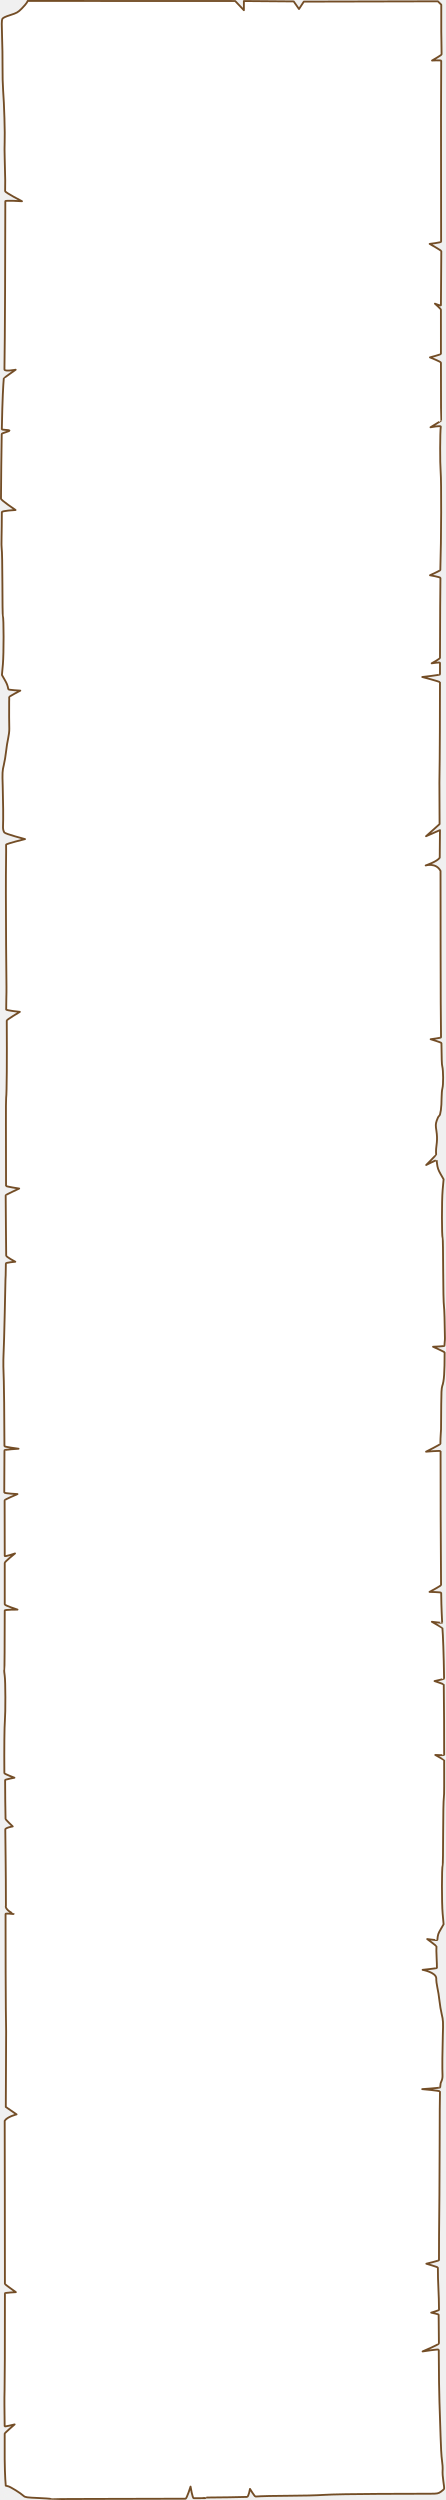
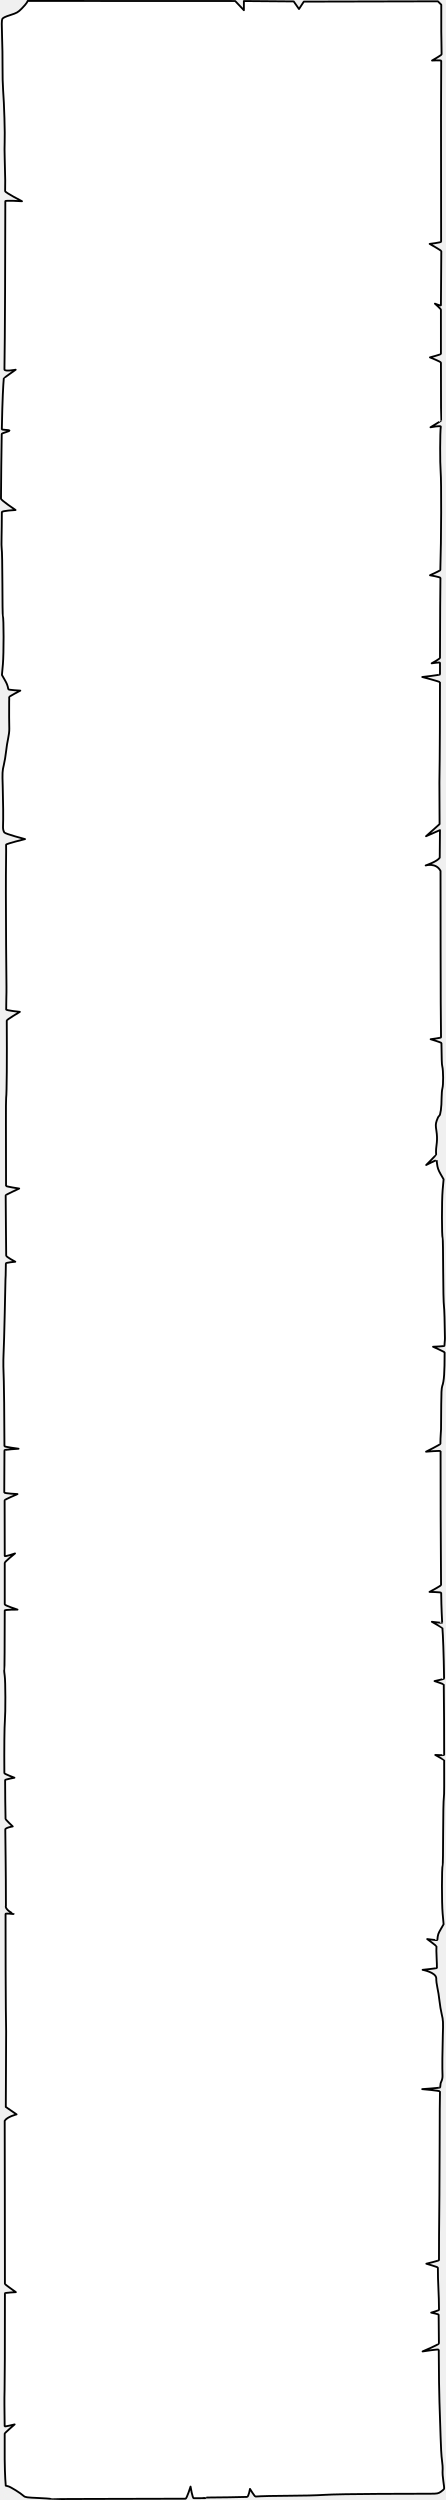
<svg xmlns="http://www.w3.org/2000/svg" version="1.1" id="svg1" width="600" height="3364" viewBox="0 0 600 3364" xml:space="preserve">
  <defs id="defs1">
    <filter style="color-interpolation-filters:sRGB" id="filter34" x="-0.021" y="-0.008" width="1.042" height="1.015">
      <feFlood result="flood" in="SourceGraphic" flood-opacity="1" flood-color="rgb(51,45,18)" id="feFlood33" />
      <feGaussianBlur result="blur" in="SourceGraphic" stdDeviation="10" id="feGaussianBlur33" />
      <feOffset result="offset" in="blur" dx="0" dy="0" id="feOffset33" />
      <feComposite result="comp1" operator="out" in="flood" in2="offset" id="feComposite33" />
      <feComposite result="comp2" operator="in" in="comp1" in2="SourceGraphic" id="feComposite34" />
    </filter>
    <clipPath clipPathUnits="userSpaceOnUse" id="clipPath35">
      <path style="mix-blend-mode:normal;fill:#000000;fill-opacity:1;stroke:none;stroke-width:2.501;stroke-linecap:round;stroke-linejoin:round;stroke-dasharray:none;stroke-opacity:1" d="m 68.853,3362.656 c -0.355,-0.355 -8.314,-0.966 -17.687,-1.357 -15.016,-0.627 -17.304,-0.949 -19.242,-2.701 -4.368,-3.949 -17.478,-12.149 -20.792,-13.005 l -3.389,-0.875 -0.639,-8.935 c -0.351,-4.914 -0.709,-17.03 -0.794,-26.924 -0.085,-9.894 0.106,-23.209 0.005,-34.202 -0.01,-0.769 13.38,-12.377 13.38,-12.377 0,0 -13.415,3.349 -13.421,2.567 -0.237,-26.978 -0.536,-32.628 -0.108,-49.434 0.303,-11.886 0.455,-54.74 0.449,-129.55 -10e-5,-0.794 14.718,-1.542 14.718,-1.542 0,0 -14.719,-10.338 -14.719,-11.138 -0.01,-36.313 -0.048,-74.644 -0.127,-123.279 l -0.156,-96.108 c 3.111,-5.423 15.962,-8.672 15.962,-8.672 l -14.49,-9.99 0.233,-49.971 c 0.128,-27.484 0.225,-50.646 0.215,-51.47 -0.01,-0.825 -0.185,-14.542 -0.389,-30.482 -0.196,-15.304 -0.363,-70.764 -0.384,-127.858 -4e-4,-1.111 10.984,0.216 10.984,0.216 -0.036,0.083 -12.224,-5.935 -10.5,-11.22 -0.01,-50.247 -0.785,-88.953 -0.845,-102.557 -0.011,-2.469 10.024,-4.141 10.024,-4.141 0,0 -9.644,-9.067 -9.678,-10.176 -0.486,-15.586 -0.364,-31.164 -0.573,-52.181 -0.01,-0.828 12.54,-3.2 12.54,-3.2 0,0 -13.555,-5.06 -13.564,-6.126 -0.284,-33.027 0.066,-62.714 0.69,-70.033 0.987,-11.584 0.855,-54.069 -0.189,-60.797 -0.625,-4.031 -0.876,-7.751 -0.557,-8.267 0.334,-0.541 0.512,-33.382 0.565,-79.78 0,-1.279 17.185,-1.2 17.185,-1.2 0,0 -17.178,-5.557 -17.177,-7.019 0.014,-17.287 0.012,-36.198 0,-55.851 0,-1.619 13.832,-12.71 13.832,-12.71 0,0 -13.839,4.823 -13.84,3.309 -0.026,-25.21 -0.075,-49.45 -0.144,-74.804 0,-1.027 17.285,-8.386 17.285,-8.386 0,0 -17.785,-0.841 -17.789,-2.091 -0.059,-20.492 0.356,-38.63 0.273,-56.843 0,-0.944 18.982,-2.077 18.982,-2.077 0,0 -19.004,-2.514 -19.008,-3.393 -0.218,-46.093 -0.508,-80.738 -0.842,-87.327 -0.637,-12.572 -0.797,-27.979 -0.376,-35.979 0.406,-7.696 1.135,-32.656 1.621,-55.468 0.485,-22.812 0.93,-43.275 0.989,-45.474 0.023,-0.862 0.524,-7.321 0.533,-21.683 8e-4,-1.242 12.693,-2.308 12.693,-2.308 0,0 -12.262,-6.46 -12.261,-8.228 0.01,-21.182 -0.667,-48.872 -0.685,-81.18 -3e-4,-0.682 18.181,-9.069 18.181,-9.069 0,0 -17.697,-2.62 -17.698,-3.559 -0.041,-67.534 -0.405,-114.622 0.134,-118.431 0.862,-6.088 1.182,-51.215 0.843,-104.058 -0.01,-1.28 17.608,-11.709 17.608,-11.709 0,0 -18.381,-1.851 -18.391,-3.189 -0.086,-11.242 0.527,-19.875 0.381,-30.858 -0.334,-25.01 -0.685,-81.003 -0.781,-124.428 -0.088,-39.901 0.578,-56.06 0.267,-66.424 -0.04,-1.337 25.474,-7.555 25.474,-7.555 0,0 -26.536,-6.912 -27.875,-8.973 -1.547,-2.381 -1.872,-5.627 -1.718,-8.495 0.437,-8.13 0.233,-34.13 -0.423,-54.015 -0.584,-17.704 -0.45,-20.327 1.425,-27.984 1.138,-4.647 2.535,-12.946 3.104,-18.443 0.569,-5.497 1.816,-13.367 2.77,-17.49 0.955,-4.123 1.653,-9.969 1.551,-12.992 -0.194,-5.8 -0.283,-24.709 -0.172,-36.479 0.033,-3.462 0.208,-3.374 0.02,-6.144 -0.072,-1.054 14.98,-8.774 14.98,-8.774 0,0 -15.979,-0.875 -16.133,-1.82 -0.862,-5.276 -2.153,-8.018 -4.577,-12.245 l -4.012,-6.996 1.294,-14.492 c 1.256,-14.066 1.225,-62.74 -0.041,-64.789 -0.316,-0.511 -0.599,-20.127 -0.628,-43.59 -0.03,-23.463 -0.459,-44.794 -0.953,-47.403 -0.699,-3.687 0.176,-19.658 0.212,-48.798 0,-2.027 18.424,-2.903 18.424,-2.903 0,0 -19.611,-13.18 -19.602,-15.255 0.06,-13.886 0.19,-25.914 0.393,-43.608 0.192,-16.828 0.405,-31.199 0.63,-43.522 0.019,-1.016 10.421,-3.478 10.439,-4.466 0.021,-1.134 -10.34,-0.791 -10.319,-1.889 0.854,-43.266 1.866,-59.065 2.653,-68.418 0.041,-0.483 15.972,-11.636 15.972,-11.636 0,0 -15.168,2.907 -15.105,-0.421 0.729,-38.463 1.16,-164.979 1.175,-226.304 3e-4,-1.419 22.431,0.04 22.431,0.04 0,0 -22.678,-11.694 -22.681,-13.599 -0.014,-8.003 0.188,-10.632 0.125,-14.612 -0.355,-22.622 -1.251,-40.436 -0.752,-50.922 0.549,-11.527 -0.656,-52.366 -2.064,-69.96 -0.528,-6.596 -0.885,-20.988 -0.794,-31.982 0.091,-10.994 -0.2,-29.451 -0.646,-41.016 -0.596,-15.419 -0.503,-21.605 0.347,-23.194 0.83,-1.552 3.915,-3.05 10.869,-5.277 8.797,-2.819 10.238,-3.645 15.337,-8.788 3.095,-3.122 6.156,-6.69 6.802,-7.929 l 1.174,-2.252 279.207,0.123 11.67,12.36 3e-4,-12.355 285.077,0.125 31.233,0.527 5.15,25.061 4.634,-25.569 143.739,0.063 -0.964,13.617 9.034,-13.614 189.137,0.328 7.116,10.23 6.486,-9.986 180.391,-0.404 2.276,2.276 2.276,2.276 v 36.202 c 0,9.481 0.468,18.643 0.44,30.681 0,0.941 -12.874,8.253 -12.874,8.253 0,0 12.377,-0.676 12.375,0.242 -0.029,11.308 -0.066,22.218 -0.106,30.506 -0.088,18.414 -0.164,38.653 -0.168,44.974 -0.05,65.976 0.157,120.295 0.135,168.017 -6e-4,1.207 -15.405,2.995 -15.405,2.995 0,0 15.645,8.742 15.644,9.768 -0.013,28.762 -0.505,50.21 -0.507,72.868 -10e-5,1.007 -8.07,-2.232 -8.07,-2.232 0,0 8.07,7.13 8.07,8.069 -8e-4,23.877 0,41.966 0.017,59.46 7e-4,1.011 -14.778,4.759 -14.778,4.759 0,0 14.782,5.887 14.783,7.018 0.049,58.347 0.179,77.605 0.401,77.965 0.166,0.269 -14.441,9.083 -14.441,9.083 0,0 14.155,-2.709 13.866,-0.845 -1.044,6.729 -1.176,49.213 -0.189,60.797 1.065,12.492 0.869,90.949 -0.456,132.165 -0.023,0.723 -13.903,6.998 -13.903,6.998 0,0 14.06,2.407 14.052,3.616 -0.065,10.509 -0.606,54.333 -0.613,107.576 0,1.247 -11.2,7.324 -11.2,7.324 0,0 11.2,-1.74 11.2,-0.819 0,5.257 -0.01,10.518 -0.011,15.75 -6e-4,0.79 -23.823,3.461 -23.823,3.461 0,0 23.82,6.149 23.82,7.099 -0.033,49.824 -0.197,90.626 -0.369,104.106 -0.204,15.941 -0.379,29.658 -0.389,30.483 -0.01,0.825 0.087,23.986 0.215,51.47 l 0.022,4.795 -18.23,16.301 18.74,-8.22 -0.3,37.095 c -3.129,5.114 -18.923,10.456 -18.923,10.456 0,0 13.971,-4.206 19.981,7.365 l 0.11,105.024 c 0.059,56.842 0.218,94.559 0.558,118.922 0.011,0.788 -13.961,2.508 -13.961,2.508 0,0 14.505,4.353 14.517,5.143 0.351,21.729 0.39,28.55 1.162,31.421 1.404,5.221 1.515,25.003 0.166,29.476 -0.579,1.92 -1.073,7.542 -1.097,12.493 -0.065,13.296 -1.452,23.632 -3.312,24.673 -0.855,0.478 -2.324,3.312 -3.264,6.296 -1.525,4.84 -1.569,6.335 -0.4,13.849 0.867,5.572 1.047,10.915 0.534,15.786 -0.727,6.895 -1.358,9.263 -0.921,16.211 0.031,0.487 -13.397,13.901 -13.397,13.901 0,0 14.058,-7.09 14.1,-6.599 0.123,1.434 0.27,2.879 0.442,4.338 0.7,5.944 1.713,8.944 4.894,14.492 l 4.012,6.996 -1.294,14.492 c -1.25,13.997 -1.228,62.736 0.029,64.77 0.309,0.501 0.617,19.976 0.682,43.277 0.066,23.301 0.539,44.904 1.052,48.006 0.512,3.102 1.105,22.544 1.317,43.203 0.042,4.059 -0.661,6.676 -0.652,10.292 0,0.758 -15.352,1.276 -15.352,1.276 0,0 15.598,6.931 15.597,7.711 -0.044,27.426 -0.682,38.306 -3.244,45.312 -0.881,2.409 -1.295,10.033 -1.329,24.486 -0.028,11.543 -0.143,26.61 -0.258,33.481 -0.076,4.595 -0.843,9.371 -0.849,19.687 -6e-4,0.868 -19.312,10.536 -19.312,10.536 0,0 19.553,-1.657 19.554,-0.704 0.017,45.37 0.056,125.458 0.622,180.143 0.011,1.025 -15.506,9.235 -15.506,9.235 0,0 15.679,0.288 15.689,1.206 0.238,21.906 1.087,34.106 1.299,40.252 0.017,0.502 -13.847,-1.253 -13.847,-1.253 0,0 14.179,8.137 14.198,8.36 0.795,9.444 1.749,34.056 2.261,68.201 0.01,0.469 -12.846,3.229 -12.846,3.229 0,0 12.394,4.117 12.4,4.539 0.47,32.253 0.519,65.299 0.538,94.99 3e-4,0.426 -11.957,-0.122 -11.957,-0.122 0,0 11.957,6.615 11.957,6.918 0,29.316 0.22,47.24 -0.422,50.625 -0.495,2.608 -0.923,23.94 -0.953,47.403 -0.03,23.463 -0.312,43.078 -0.628,43.59 -1.266,2.049 -1.297,50.723 -0.041,64.789 l 1.294,14.492 -4.012,6.996 c -3.101,5.408 -3.775,6.645 -4.419,14.278 -0.038,0.454 -13.641,-1.347 -13.641,-1.347 0,0 12.508,9.246 12.484,9.725 -0.119,2.365 -0.16,3.484 -0.133,6.327 0.07,7.352 0.799,14.819 0.728,22.807 -0.01,0.597 -19.255,2.542 -19.255,2.542 0,0 17.615,3.25 18.357,11.13 -0.101,3.023 0.597,8.87 1.551,12.992 0.955,4.123 2.201,11.993 2.77,17.49 0.569,5.497 1.966,13.796 3.104,18.443 1.876,7.657 2.009,10.279 1.425,27.984 -0.656,19.885 -0.86,45.885 -0.423,54.015 0.154,2.868 -0.469,5.946 -1.718,8.495 -0.702,1.432 -1.153,2.727 -1.453,7.681 -0.044,0.724 -24.156,2.296 -24.156,2.296 0,0 23.961,2.044 23.928,3.159 -0.304,10.431 -0.366,30.232 -0.454,69.816 -0.096,43.425 -0.462,99.417 -0.813,124.428 -0.144,10.264 -0.015,19.947 -0.1,32.766 0,0.685 -16.99,4.763 -16.99,4.763 0,0 15.512,4.497 15.507,5.186 -0.119,19.727 1.526,35.415 1.534,56.935 2e-4,0.649 -10.53,3.706 -10.53,3.706 0,0 10.045,2.06 10.045,2.756 0,14.475 0.29,25.38 0.352,38.819 0.01,1.213 -21.953,10.631 -21.953,10.631 0,0 21.739,-3.428 21.744,-2.373 0.173,31.801 0.494,59.775 0.939,70.183 0.54,12.643 1.224,33.556 1.52,46.473 0.296,12.918 1.135,27.309 1.865,31.982 0.73,4.672 1.12,10.969 0.866,13.992 -0.254,3.023 0.198,9.521 1.003,14.439 0.805,4.918 1.253,9.49 0.996,10.16 -0.257,0.67 -2.204,2.422 -4.327,3.893 -3.564,2.471 -4.646,2.677 -14.163,2.708 -5.667,0.018 -36.383,0.108 -68.256,0.2 -32.317,0.093 -65.244,0.685 -74.438,1.338 -9.068,0.644 -30.698,1.187 -48.067,1.207 -17.369,0.02 -37.378,0.492 -44.463,1.05 -1.263,0.099 -7.476,-10.306 -7.476,-10.306 0,0 -1.856,10.734 -3.956,10.796 -12.87,0.384 -33.526,0.721 -53.906,0.848 -28.851,0.179 -53.805,0.71 -55.454,1.181 -0.306,0.088 -6.554,0.165 -17.683,0.232 -1.514,0.01 2.85,-14.358 2.85,-14.358 0,0 -11.013,14.402 -12.809,14.41 -67.172,0.308 -240.084,-0.086 -403.22,-0.057 -0.419,1e-4 -7.719,-14.385 -7.719,-14.385 0,0 0.3,14.87 -0.111,14.87 -44.008,0.01 -84.441,-0.96 -123.667,-0.958 -1.774,1e-4 -4.309,-15.661 -4.309,-15.661 0,0 -5.057,16.303 -6.763,16.303 -104.308,0 -180.467,0.708 -180.779,0.395 z" id="path35" />
    </clipPath>
    <filter style="color-interpolation-filters:sRGB" id="filter49" x="-0.021" y="-0.008" width="1.042" height="1.015">
      <feFlood result="flood" in="SourceGraphic" flood-opacity="1" flood-color="rgb(96,64,32)" id="feFlood48" />
      <feGaussianBlur result="blur" in="SourceGraphic" stdDeviation="10" id="feGaussianBlur48" />
      <feOffset result="offset" in="blur" dx="0" dy="0" id="feOffset48" />
      <feComposite result="comp1" operator="out" in="flood" in2="offset" id="feComposite48" />
      <feComposite result="comp2" operator="in" in="comp1" in2="SourceGraphic" id="feComposite49" />
    </filter>
  </defs>
  <g id="g1">
-     <path style="mix-blend-mode:normal;fill:#ffffff;fill-opacity:1;stroke:#734d26;stroke-width:2.501;stroke-linecap:round;stroke-linejoin:round;stroke-dasharray:none;stroke-opacity:1" d="m 68.858,3362.656 c -0.355,-0.355 -8.314,-0.966 -17.687,-1.357 -15.016,-0.627 -17.304,-0.949 -19.242,-2.701 -4.368,-3.949 -17.478,-12.149 -20.792,-13.005 l -3.389,-0.875 -0.639,-8.935 c -0.351,-4.914 -0.709,-17.03 -0.794,-26.924 -0.085,-9.894 0.106,-23.209 0,-34.202 -0.01,-0.769 13.38,-12.377 13.38,-12.377 0,0 -13.415,3.349 -13.421,2.567 -0.237,-26.978 -0.536,-32.628 -0.108,-49.434 0.303,-11.886 0.455,-54.74 0.449,-129.55 -10e-5,-0.794 14.718,-1.542 14.718,-1.542 0,0 -14.719,-10.338 -14.719,-11.138 -0.01,-36.313 -0.048,-74.644 -0.127,-123.279 l -0.156,-96.108 c 3.111,-5.423 15.962,-8.672 15.962,-8.672 l -14.49,-9.99 0.233,-49.971 c 0.128,-27.484 0.225,-50.646 0.215,-51.47 -0.01,-0.825 -0.185,-14.542 -0.389,-30.482 -0.196,-15.304 -0.363,-70.764 -0.384,-127.858 -4e-4,-1.111 10.984,0.216 10.984,0.216 -0.036,0.083 -12.224,-5.935 -10.5,-11.22 -0.01,-50.247 -0.785,-88.953 -0.845,-102.557 -0.011,-2.469 10.024,-4.141 10.024,-4.141 0,0 -9.644,-9.067 -9.678,-10.176 -0.486,-15.586 -0.364,-31.164 -0.573,-52.181 -0.01,-0.828 12.54,-3.2 12.54,-3.2 0,0 -13.555,-5.06 -13.564,-6.126 -0.284,-33.027 0.066,-62.714 0.69,-70.033 0.987,-11.584 0.855,-54.069 -0.189,-60.797 -0.625,-4.031 -0.876,-7.751 -0.557,-8.267 0.334,-0.541 0.512,-33.382 0.565,-79.78 0,-1.279 17.185,-1.2 17.185,-1.2 0,0 -17.178,-5.557 -17.177,-7.019 0.014,-17.287 0.012,-36.198 0,-55.851 0,-1.619 13.832,-12.71 13.832,-12.71 0,0 -13.839,4.823 -13.84,3.309 -0.026,-25.21 -0.075,-49.45 -0.144,-74.804 0,-1.027 17.285,-8.386 17.285,-8.386 0,0 -17.786,-0.841 -17.789,-2.091 -0.059,-20.492 0.355,-38.63 0.273,-56.843 0,-0.944 18.982,-2.077 18.982,-2.077 0,0 -19.004,-2.514 -19.008,-3.393 -0.218,-46.093 -0.508,-80.738 -0.842,-87.327 -0.637,-12.572 -0.797,-27.979 -0.376,-35.979 0.406,-7.696 1.135,-32.656 1.621,-55.468 0.485,-22.812 0.93,-43.275 0.989,-45.474 0.023,-0.862 0.524,-7.321 0.533,-21.683 8e-4,-1.242 12.693,-2.308 12.693,-2.308 0,0 -12.262,-6.46 -12.261,-8.228 0.01,-21.182 -0.667,-48.872 -0.685,-81.18 -3e-4,-0.682 18.181,-9.069 18.181,-9.069 0,0 -17.697,-2.62 -17.698,-3.559 -0.041,-67.534 -0.405,-114.622 0.134,-118.431 0.862,-6.088 1.182,-51.215 0.843,-104.058 -0.01,-1.28 17.608,-11.709 17.608,-11.709 0,0 -18.381,-1.851 -18.391,-3.189 -0.086,-11.242 0.527,-19.875 0.381,-30.858 -0.334,-25.01 -0.685,-81.003 -0.781,-124.428 -0.088,-39.901 0.578,-56.06 0.267,-66.424 -0.04,-1.337 25.474,-7.555 25.474,-7.555 0,0 -26.536,-6.912 -27.875,-8.973 -1.546,-2.381 -1.872,-5.627 -1.718,-8.495 0.437,-8.13 0.233,-34.13 -0.423,-54.015 -0.584,-17.704 -0.45,-20.327 1.425,-27.984 1.138,-4.647 2.535,-12.946 3.104,-18.443 0.569,-5.497 1.816,-13.367 2.77,-17.49 0.955,-4.123 1.653,-9.969 1.551,-12.992 -0.194,-5.8 -0.283,-24.709 -0.172,-36.479 0.033,-3.462 0.208,-3.374 0.02,-6.144 -0.072,-1.054 14.98,-8.774 14.98,-8.774 0,0 -15.979,-0.875 -16.133,-1.82 -0.862,-5.276 -2.153,-8.018 -4.577,-12.245 l -4.012,-6.996 1.294,-14.492 c 1.256,-14.066 1.225,-62.74 -0.041,-64.789 -0.316,-0.511 -0.599,-20.127 -0.628,-43.59 -0.03,-23.463 -0.459,-44.794 -0.953,-47.403 -0.699,-3.687 0.176,-19.658 0.212,-48.798 0,-2.027 18.424,-2.903 18.424,-2.903 0,0 -19.611,-13.18 -19.602,-15.255 0.06,-13.886 0.19,-25.914 0.393,-43.608 0.193,-16.828 0.405,-31.199 0.63,-43.522 0.019,-1.016 10.421,-3.478 10.44,-4.466 0.022,-1.134 -10.341,-0.791 -10.319,-1.889 0.855,-43.266 1.866,-59.065 2.653,-68.418 0.041,-0.483 15.972,-11.636 15.972,-11.636 0,0 -15.168,2.907 -15.105,-0.421 0.729,-38.463 1.16,-164.979 1.175,-226.304 3e-4,-1.419 22.431,0.04 22.431,0.04 0,0 -22.678,-11.694 -22.681,-13.599 -0.014,-8.003 0.188,-10.632 0.125,-14.612 -0.355,-22.622 -1.251,-40.436 -0.752,-50.922 0.549,-11.527 -0.656,-52.366 -2.064,-69.96 -0.528,-6.596 -0.885,-20.988 -0.794,-31.982 0.091,-10.994 -0.2,-29.451 -0.646,-41.016 -0.596,-15.419 -0.503,-21.605 0.347,-23.194 0.83,-1.552 3.915,-3.05 10.869,-5.277 8.797,-2.819 10.238,-3.645 15.337,-8.788 3.095,-3.122 6.156,-6.69 6.802,-7.929 l 1.174,-2.252 279.207,0.123 11.67,12.36 3e-4,-12.355 67.04,0.538 7.116,10.23 6.486,-9.986 180.391,-0.404 2.276,2.276 2.276,2.276 V 42.525 c 0,9.481 0.468,18.643 0.44,30.681 0,0.941 -12.874,8.253 -12.874,8.253 0,0 12.377,-0.676 12.375,0.242 -0.029,11.308 -0.066,22.218 -0.106,30.506 -0.088,18.414 -0.164,38.653 -0.168,44.974 -0.05,65.976 0.157,120.295 0.135,168.017 -6e-4,1.207 -15.405,2.995 -15.405,2.995 0,0 15.645,8.742 15.644,9.768 -0.013,28.762 -0.505,50.21 -0.507,72.868 -1e-4,1.007 -8.07,-2.232 -8.07,-2.232 0,0 8.07,7.13 8.07,8.069 -8e-4,23.877 0,41.966 0.017,59.46 7e-4,1.011 -14.778,4.759 -14.778,4.759 0,0 14.782,5.887 14.783,7.018 0.049,58.347 0.179,77.605 0.401,77.965 0.166,0.269 -14.441,9.083 -14.441,9.083 0,0 14.155,-2.709 13.866,-0.845 -1.044,6.729 -1.176,49.213 -0.189,60.797 1.065,12.492 0.869,90.949 -0.456,132.165 -0.023,0.723 -13.903,6.998 -13.903,6.998 0,0 14.06,2.407 14.052,3.616 -0.065,10.509 -0.606,54.333 -0.613,107.576 0,1.247 -11.2,7.324 -11.2,7.324 0,0 11.2,-1.74 11.2,-0.819 0,5.257 -0.01,10.518 -0.011,15.75 -6e-4,0.79 -23.823,3.461 -23.823,3.461 0,0 23.82,6.149 23.82,7.099 -0.033,49.824 -0.197,90.626 -0.369,104.106 -0.204,15.941 -0.379,29.658 -0.389,30.483 -0.01,0.825 0.087,23.986 0.215,51.47 l 0.022,4.795 -18.23,16.301 18.74,-8.22 -0.3,37.095 c -3.129,5.114 -18.923,10.456 -18.923,10.456 0,0 13.971,-4.206 19.981,7.365 l 0.11,105.024 c 0.059,56.842 0.218,94.559 0.558,118.922 0.011,0.788 -13.961,2.508 -13.961,2.508 0,0 14.505,4.353 14.517,5.143 0.351,21.729 0.39,28.55 1.162,31.421 1.404,5.221 1.515,25.003 0.166,29.476 -0.579,1.92 -1.073,7.542 -1.097,12.493 -0.065,13.296 -1.452,23.632 -3.312,24.673 -0.855,0.478 -2.324,3.312 -3.264,6.296 -1.525,4.84 -1.569,6.335 -0.4,13.849 0.867,5.572 1.047,10.915 0.534,15.786 -0.727,6.895 -1.358,9.263 -0.921,16.211 0.031,0.487 -13.397,13.901 -13.397,13.901 0,0 14.058,-7.09 14.1,-6.599 0.123,1.434 0.27,2.879 0.442,4.338 0.7,5.944 1.713,8.944 4.894,14.492 l 4.012,6.996 -1.294,14.492 c -1.25,13.997 -1.228,62.736 0.029,64.77 0.309,0.501 0.617,19.976 0.682,43.277 0.066,23.301 0.539,44.904 1.052,48.006 0.512,3.102 1.105,22.544 1.317,43.203 0.042,4.059 -0.661,6.676 -0.652,10.292 0,0.758 -15.352,1.276 -15.352,1.276 0,0 15.598,6.931 15.597,7.711 -0.044,27.426 -0.682,38.306 -3.244,45.312 -0.881,2.409 -1.295,10.033 -1.329,24.486 -0.028,11.543 -0.143,26.61 -0.258,33.481 -0.076,4.595 -0.843,9.371 -0.849,19.687 -6e-4,0.868 -19.312,10.536 -19.312,10.536 0,0 19.553,-1.657 19.554,-0.704 0.017,45.37 0.056,125.458 0.622,180.143 0.011,1.025 -15.506,9.235 -15.506,9.235 0,0 15.679,0.288 15.689,1.206 0.238,21.906 1.087,34.106 1.299,40.252 0.017,0.502 -13.847,-1.253 -13.847,-1.253 0,0 14.179,8.137 14.198,8.36 0.795,9.444 1.749,34.056 2.261,68.201 0.01,0.469 -12.846,3.229 -12.846,3.229 0,0 12.394,4.117 12.4,4.539 0.47,32.253 0.519,65.299 0.538,94.99 3e-4,0.426 -11.957,-0.122 -11.957,-0.122 0,0 11.957,6.615 11.957,6.918 0,29.316 0.22,47.24 -0.422,50.625 -0.495,2.608 -0.923,23.94 -0.953,47.403 -0.03,23.463 -0.312,43.078 -0.628,43.59 -1.266,2.049 -1.297,50.723 -0.041,64.789 l 1.294,14.492 -4.012,6.996 c -3.101,5.408 -3.775,6.645 -4.419,14.278 -0.038,0.454 -13.641,-1.347 -13.641,-1.347 0,0 12.508,9.246 12.484,9.725 -0.119,2.365 -0.16,3.484 -0.133,6.327 0.07,7.352 0.799,14.819 0.728,22.807 -0.01,0.597 -19.255,2.542 -19.255,2.542 0,0 17.615,3.25 18.357,11.13 -0.101,3.023 0.597,8.87 1.551,12.992 0.955,4.123 2.201,11.993 2.77,17.49 0.569,5.497 1.966,13.796 3.104,18.443 1.876,7.657 2.009,10.279 1.425,27.984 -0.656,19.885 -0.86,45.885 -0.423,54.015 0.154,2.868 -0.469,5.946 -1.718,8.495 -0.702,1.432 -1.153,2.727 -1.453,7.681 -0.044,0.724 -24.156,2.296 -24.156,2.296 0,0 23.961,2.044 23.928,3.159 -0.304,10.431 -0.366,30.232 -0.454,69.816 -0.096,43.425 -0.462,99.417 -0.813,124.428 -0.144,10.264 -0.015,19.947 -0.1,32.766 0,0.685 -16.99,4.763 -16.99,4.763 0,0 15.512,4.497 15.507,5.186 -0.119,19.727 1.526,35.415 1.534,56.935 2e-4,0.649 -10.53,3.706 -10.53,3.706 0,0 10.045,2.06 10.045,2.756 0,14.475 0.29,25.38 0.352,38.819 0.01,1.213 -21.953,10.631 -21.953,10.631 0,0 21.739,-3.428 21.744,-2.373 0.173,31.801 0.494,59.775 0.939,70.183 0.54,12.643 1.224,33.556 1.52,46.473 0.296,12.918 1.135,27.309 1.865,31.982 0.73,4.672 1.12,10.969 0.866,13.992 -0.254,3.023 0.198,9.521 1.003,14.439 0.805,4.918 1.253,9.49 0.996,10.16 -0.257,0.67 -2.204,2.422 -4.327,3.893 -3.564,2.471 -4.646,2.677 -14.163,2.708 -5.667,0.018 -36.383,0.108 -68.256,0.2 -32.317,0.093 -65.244,0.685 -74.438,1.338 -9.068,0.644 -30.698,1.187 -48.067,1.207 -17.369,0.02 -37.378,0.492 -44.463,1.05 -1.263,0.099 -7.476,-10.306 -7.476,-10.306 0,0 -1.856,10.734 -3.956,10.796 -12.87,0.384 -33.526,0.721 -53.906,0.848 -28.851,0.179 21.414,0.934 -17.812,0.936 -1.774,10e-5 -4.309,-15.661 -4.309,-15.661 0,0 -5.057,16.303 -6.763,16.303 -104.308,0 -180.466,0.708 -180.779,0.395 z" id="path36" />
+     <path style="mix-blend-mode:normal;fill:#ffffff;fill-opacity:1;stroke:#000000;stroke-width:2.501;stroke-linecap:round;stroke-linejoin:round;stroke-dasharray:none;stroke-opacity:1" d="m 68.858,3362.656 c -0.355,-0.355 -8.314,-0.966 -17.687,-1.357 -15.016,-0.627 -17.304,-0.949 -19.242,-2.701 -4.368,-3.949 -17.478,-12.149 -20.792,-13.005 l -3.389,-0.875 -0.639,-8.935 c -0.351,-4.914 -0.709,-17.03 -0.794,-26.924 -0.085,-9.894 0.106,-23.209 0,-34.202 -0.01,-0.769 13.38,-12.377 13.38,-12.377 0,0 -13.415,3.349 -13.421,2.567 -0.237,-26.978 -0.536,-32.628 -0.108,-49.434 0.303,-11.886 0.455,-54.74 0.449,-129.55 -10e-5,-0.794 14.718,-1.542 14.718,-1.542 0,0 -14.719,-10.338 -14.719,-11.138 -0.01,-36.313 -0.048,-74.644 -0.127,-123.279 l -0.156,-96.108 c 3.111,-5.423 15.962,-8.672 15.962,-8.672 l -14.49,-9.99 0.233,-49.971 c 0.128,-27.484 0.225,-50.646 0.215,-51.47 -0.01,-0.825 -0.185,-14.542 -0.389,-30.482 -0.196,-15.304 -0.363,-70.764 -0.384,-127.858 -4e-4,-1.111 10.984,0.216 10.984,0.216 -0.036,0.083 -12.224,-5.935 -10.5,-11.22 -0.01,-50.247 -0.785,-88.953 -0.845,-102.557 -0.011,-2.469 10.024,-4.141 10.024,-4.141 0,0 -9.644,-9.067 -9.678,-10.176 -0.486,-15.586 -0.364,-31.164 -0.573,-52.181 -0.01,-0.828 12.54,-3.2 12.54,-3.2 0,0 -13.555,-5.06 -13.564,-6.126 -0.284,-33.027 0.066,-62.714 0.69,-70.033 0.987,-11.584 0.855,-54.069 -0.189,-60.797 -0.625,-4.031 -0.876,-7.751 -0.557,-8.267 0.334,-0.541 0.512,-33.382 0.565,-79.78 0,-1.279 17.185,-1.2 17.185,-1.2 0,0 -17.178,-5.557 -17.177,-7.019 0.014,-17.287 0.012,-36.198 0,-55.851 0,-1.619 13.832,-12.71 13.832,-12.71 0,0 -13.839,4.823 -13.84,3.309 -0.026,-25.21 -0.075,-49.45 -0.144,-74.804 0,-1.027 17.285,-8.386 17.285,-8.386 0,0 -17.786,-0.841 -17.789,-2.091 -0.059,-20.492 0.355,-38.63 0.273,-56.843 0,-0.944 18.982,-2.077 18.982,-2.077 0,0 -19.004,-2.514 -19.008,-3.393 -0.218,-46.093 -0.508,-80.738 -0.842,-87.327 -0.637,-12.572 -0.797,-27.979 -0.376,-35.979 0.406,-7.696 1.135,-32.656 1.621,-55.468 0.485,-22.812 0.93,-43.275 0.989,-45.474 0.023,-0.862 0.524,-7.321 0.533,-21.683 8e-4,-1.242 12.693,-2.308 12.693,-2.308 0,0 -12.262,-6.46 -12.261,-8.228 0.01,-21.182 -0.667,-48.872 -0.685,-81.18 -3e-4,-0.682 18.181,-9.069 18.181,-9.069 0,0 -17.697,-2.62 -17.698,-3.559 -0.041,-67.534 -0.405,-114.622 0.134,-118.431 0.862,-6.088 1.182,-51.215 0.843,-104.058 -0.01,-1.28 17.608,-11.709 17.608,-11.709 0,0 -18.381,-1.851 -18.391,-3.189 -0.086,-11.242 0.527,-19.875 0.381,-30.858 -0.334,-25.01 -0.685,-81.003 -0.781,-124.428 -0.088,-39.901 0.578,-56.06 0.267,-66.424 -0.04,-1.337 25.474,-7.555 25.474,-7.555 0,0 -26.536,-6.912 -27.875,-8.973 -1.546,-2.381 -1.872,-5.627 -1.718,-8.495 0.437,-8.13 0.233,-34.13 -0.423,-54.015 -0.584,-17.704 -0.45,-20.327 1.425,-27.984 1.138,-4.647 2.535,-12.946 3.104,-18.443 0.569,-5.497 1.816,-13.367 2.77,-17.49 0.955,-4.123 1.653,-9.969 1.551,-12.992 -0.194,-5.8 -0.283,-24.709 -0.172,-36.479 0.033,-3.462 0.208,-3.374 0.02,-6.144 -0.072,-1.054 14.98,-8.774 14.98,-8.774 0,0 -15.979,-0.875 -16.133,-1.82 -0.862,-5.276 -2.153,-8.018 -4.577,-12.245 l -4.012,-6.996 1.294,-14.492 c 1.256,-14.066 1.225,-62.74 -0.041,-64.789 -0.316,-0.511 -0.599,-20.127 -0.628,-43.59 -0.03,-23.463 -0.459,-44.794 -0.953,-47.403 -0.699,-3.687 0.176,-19.658 0.212,-48.798 0,-2.027 18.424,-2.903 18.424,-2.903 0,0 -19.611,-13.18 -19.602,-15.255 0.06,-13.886 0.19,-25.914 0.393,-43.608 0.193,-16.828 0.405,-31.199 0.63,-43.522 0.019,-1.016 10.421,-3.478 10.44,-4.466 0.022,-1.134 -10.341,-0.791 -10.319,-1.889 0.855,-43.266 1.866,-59.065 2.653,-68.418 0.041,-0.483 15.972,-11.636 15.972,-11.636 0,0 -15.168,2.907 -15.105,-0.421 0.729,-38.463 1.16,-164.979 1.175,-226.304 3e-4,-1.419 22.431,0.04 22.431,0.04 0,0 -22.678,-11.694 -22.681,-13.599 -0.014,-8.003 0.188,-10.632 0.125,-14.612 -0.355,-22.622 -1.251,-40.436 -0.752,-50.922 0.549,-11.527 -0.656,-52.366 -2.064,-69.96 -0.528,-6.596 -0.885,-20.988 -0.794,-31.982 0.091,-10.994 -0.2,-29.451 -0.646,-41.016 -0.596,-15.419 -0.503,-21.605 0.347,-23.194 0.83,-1.552 3.915,-3.05 10.869,-5.277 8.797,-2.819 10.238,-3.645 15.337,-8.788 3.095,-3.122 6.156,-6.69 6.802,-7.929 l 1.174,-2.252 279.207,0.123 11.67,12.36 3e-4,-12.355 67.04,0.538 7.116,10.23 6.486,-9.986 180.391,-0.404 2.276,2.276 2.276,2.276 V 42.525 c 0,9.481 0.468,18.643 0.44,30.681 0,0.941 -12.874,8.253 -12.874,8.253 0,0 12.377,-0.676 12.375,0.242 -0.029,11.308 -0.066,22.218 -0.106,30.506 -0.088,18.414 -0.164,38.653 -0.168,44.974 -0.05,65.976 0.157,120.295 0.135,168.017 -6e-4,1.207 -15.405,2.995 -15.405,2.995 0,0 15.645,8.742 15.644,9.768 -0.013,28.762 -0.505,50.21 -0.507,72.868 -1e-4,1.007 -8.07,-2.232 -8.07,-2.232 0,0 8.07,7.13 8.07,8.069 -8e-4,23.877 0,41.966 0.017,59.46 7e-4,1.011 -14.778,4.759 -14.778,4.759 0,0 14.782,5.887 14.783,7.018 0.049,58.347 0.179,77.605 0.401,77.965 0.166,0.269 -14.441,9.083 -14.441,9.083 0,0 14.155,-2.709 13.866,-0.845 -1.044,6.729 -1.176,49.213 -0.189,60.797 1.065,12.492 0.869,90.949 -0.456,132.165 -0.023,0.723 -13.903,6.998 -13.903,6.998 0,0 14.06,2.407 14.052,3.616 -0.065,10.509 -0.606,54.333 -0.613,107.576 0,1.247 -11.2,7.324 -11.2,7.324 0,0 11.2,-1.74 11.2,-0.819 0,5.257 -0.01,10.518 -0.011,15.75 -6e-4,0.79 -23.823,3.461 -23.823,3.461 0,0 23.82,6.149 23.82,7.099 -0.033,49.824 -0.197,90.626 -0.369,104.106 -0.204,15.941 -0.379,29.658 -0.389,30.483 -0.01,0.825 0.087,23.986 0.215,51.47 l 0.022,4.795 -18.23,16.301 18.74,-8.22 -0.3,37.095 c -3.129,5.114 -18.923,10.456 -18.923,10.456 0,0 13.971,-4.206 19.981,7.365 l 0.11,105.024 c 0.059,56.842 0.218,94.559 0.558,118.922 0.011,0.788 -13.961,2.508 -13.961,2.508 0,0 14.505,4.353 14.517,5.143 0.351,21.729 0.39,28.55 1.162,31.421 1.404,5.221 1.515,25.003 0.166,29.476 -0.579,1.92 -1.073,7.542 -1.097,12.493 -0.065,13.296 -1.452,23.632 -3.312,24.673 -0.855,0.478 -2.324,3.312 -3.264,6.296 -1.525,4.84 -1.569,6.335 -0.4,13.849 0.867,5.572 1.047,10.915 0.534,15.786 -0.727,6.895 -1.358,9.263 -0.921,16.211 0.031,0.487 -13.397,13.901 -13.397,13.901 0,0 14.058,-7.09 14.1,-6.599 0.123,1.434 0.27,2.879 0.442,4.338 0.7,5.944 1.713,8.944 4.894,14.492 l 4.012,6.996 -1.294,14.492 c -1.25,13.997 -1.228,62.736 0.029,64.77 0.309,0.501 0.617,19.976 0.682,43.277 0.066,23.301 0.539,44.904 1.052,48.006 0.512,3.102 1.105,22.544 1.317,43.203 0.042,4.059 -0.661,6.676 -0.652,10.292 0,0.758 -15.352,1.276 -15.352,1.276 0,0 15.598,6.931 15.597,7.711 -0.044,27.426 -0.682,38.306 -3.244,45.312 -0.881,2.409 -1.295,10.033 -1.329,24.486 -0.028,11.543 -0.143,26.61 -0.258,33.481 -0.076,4.595 -0.843,9.371 -0.849,19.687 -6e-4,0.868 -19.312,10.536 -19.312,10.536 0,0 19.553,-1.657 19.554,-0.704 0.017,45.37 0.056,125.458 0.622,180.143 0.011,1.025 -15.506,9.235 -15.506,9.235 0,0 15.679,0.288 15.689,1.206 0.238,21.906 1.087,34.106 1.299,40.252 0.017,0.502 -13.847,-1.253 -13.847,-1.253 0,0 14.179,8.137 14.198,8.36 0.795,9.444 1.749,34.056 2.261,68.201 0.01,0.469 -12.846,3.229 -12.846,3.229 0,0 12.394,4.117 12.4,4.539 0.47,32.253 0.519,65.299 0.538,94.99 3e-4,0.426 -11.957,-0.122 -11.957,-0.122 0,0 11.957,6.615 11.957,6.918 0,29.316 0.22,47.24 -0.422,50.625 -0.495,2.608 -0.923,23.94 -0.953,47.403 -0.03,23.463 -0.312,43.078 -0.628,43.59 -1.266,2.049 -1.297,50.723 -0.041,64.789 l 1.294,14.492 -4.012,6.996 c -3.101,5.408 -3.775,6.645 -4.419,14.278 -0.038,0.454 -13.641,-1.347 -13.641,-1.347 0,0 12.508,9.246 12.484,9.725 -0.119,2.365 -0.16,3.484 -0.133,6.327 0.07,7.352 0.799,14.819 0.728,22.807 -0.01,0.597 -19.255,2.542 -19.255,2.542 0,0 17.615,3.25 18.357,11.13 -0.101,3.023 0.597,8.87 1.551,12.992 0.955,4.123 2.201,11.993 2.77,17.49 0.569,5.497 1.966,13.796 3.104,18.443 1.876,7.657 2.009,10.279 1.425,27.984 -0.656,19.885 -0.86,45.885 -0.423,54.015 0.154,2.868 -0.469,5.946 -1.718,8.495 -0.702,1.432 -1.153,2.727 -1.453,7.681 -0.044,0.724 -24.156,2.296 -24.156,2.296 0,0 23.961,2.044 23.928,3.159 -0.304,10.431 -0.366,30.232 -0.454,69.816 -0.096,43.425 -0.462,99.417 -0.813,124.428 -0.144,10.264 -0.015,19.947 -0.1,32.766 0,0.685 -16.99,4.763 -16.99,4.763 0,0 15.512,4.497 15.507,5.186 -0.119,19.727 1.526,35.415 1.534,56.935 2e-4,0.649 -10.53,3.706 -10.53,3.706 0,0 10.045,2.06 10.045,2.756 0,14.475 0.29,25.38 0.352,38.819 0.01,1.213 -21.953,10.631 -21.953,10.631 0,0 21.739,-3.428 21.744,-2.373 0.173,31.801 0.494,59.775 0.939,70.183 0.54,12.643 1.224,33.556 1.52,46.473 0.296,12.918 1.135,27.309 1.865,31.982 0.73,4.672 1.12,10.969 0.866,13.992 -0.254,3.023 0.198,9.521 1.003,14.439 0.805,4.918 1.253,9.49 0.996,10.16 -0.257,0.67 -2.204,2.422 -4.327,3.893 -3.564,2.471 -4.646,2.677 -14.163,2.708 -5.667,0.018 -36.383,0.108 -68.256,0.2 -32.317,0.093 -65.244,0.685 -74.438,1.338 -9.068,0.644 -30.698,1.187 -48.067,1.207 -17.369,0.02 -37.378,0.492 -44.463,1.05 -1.263,0.099 -7.476,-10.306 -7.476,-10.306 0,0 -1.856,10.734 -3.956,10.796 -12.87,0.384 -33.526,0.721 -53.906,0.848 -28.851,0.179 21.414,0.934 -17.812,0.936 -1.774,10e-5 -4.309,-15.661 -4.309,-15.661 0,0 -5.057,16.303 -6.763,16.303 -104.308,0 -180.466,0.708 -180.779,0.395 z" id="path36" />
  </g>
</svg>
